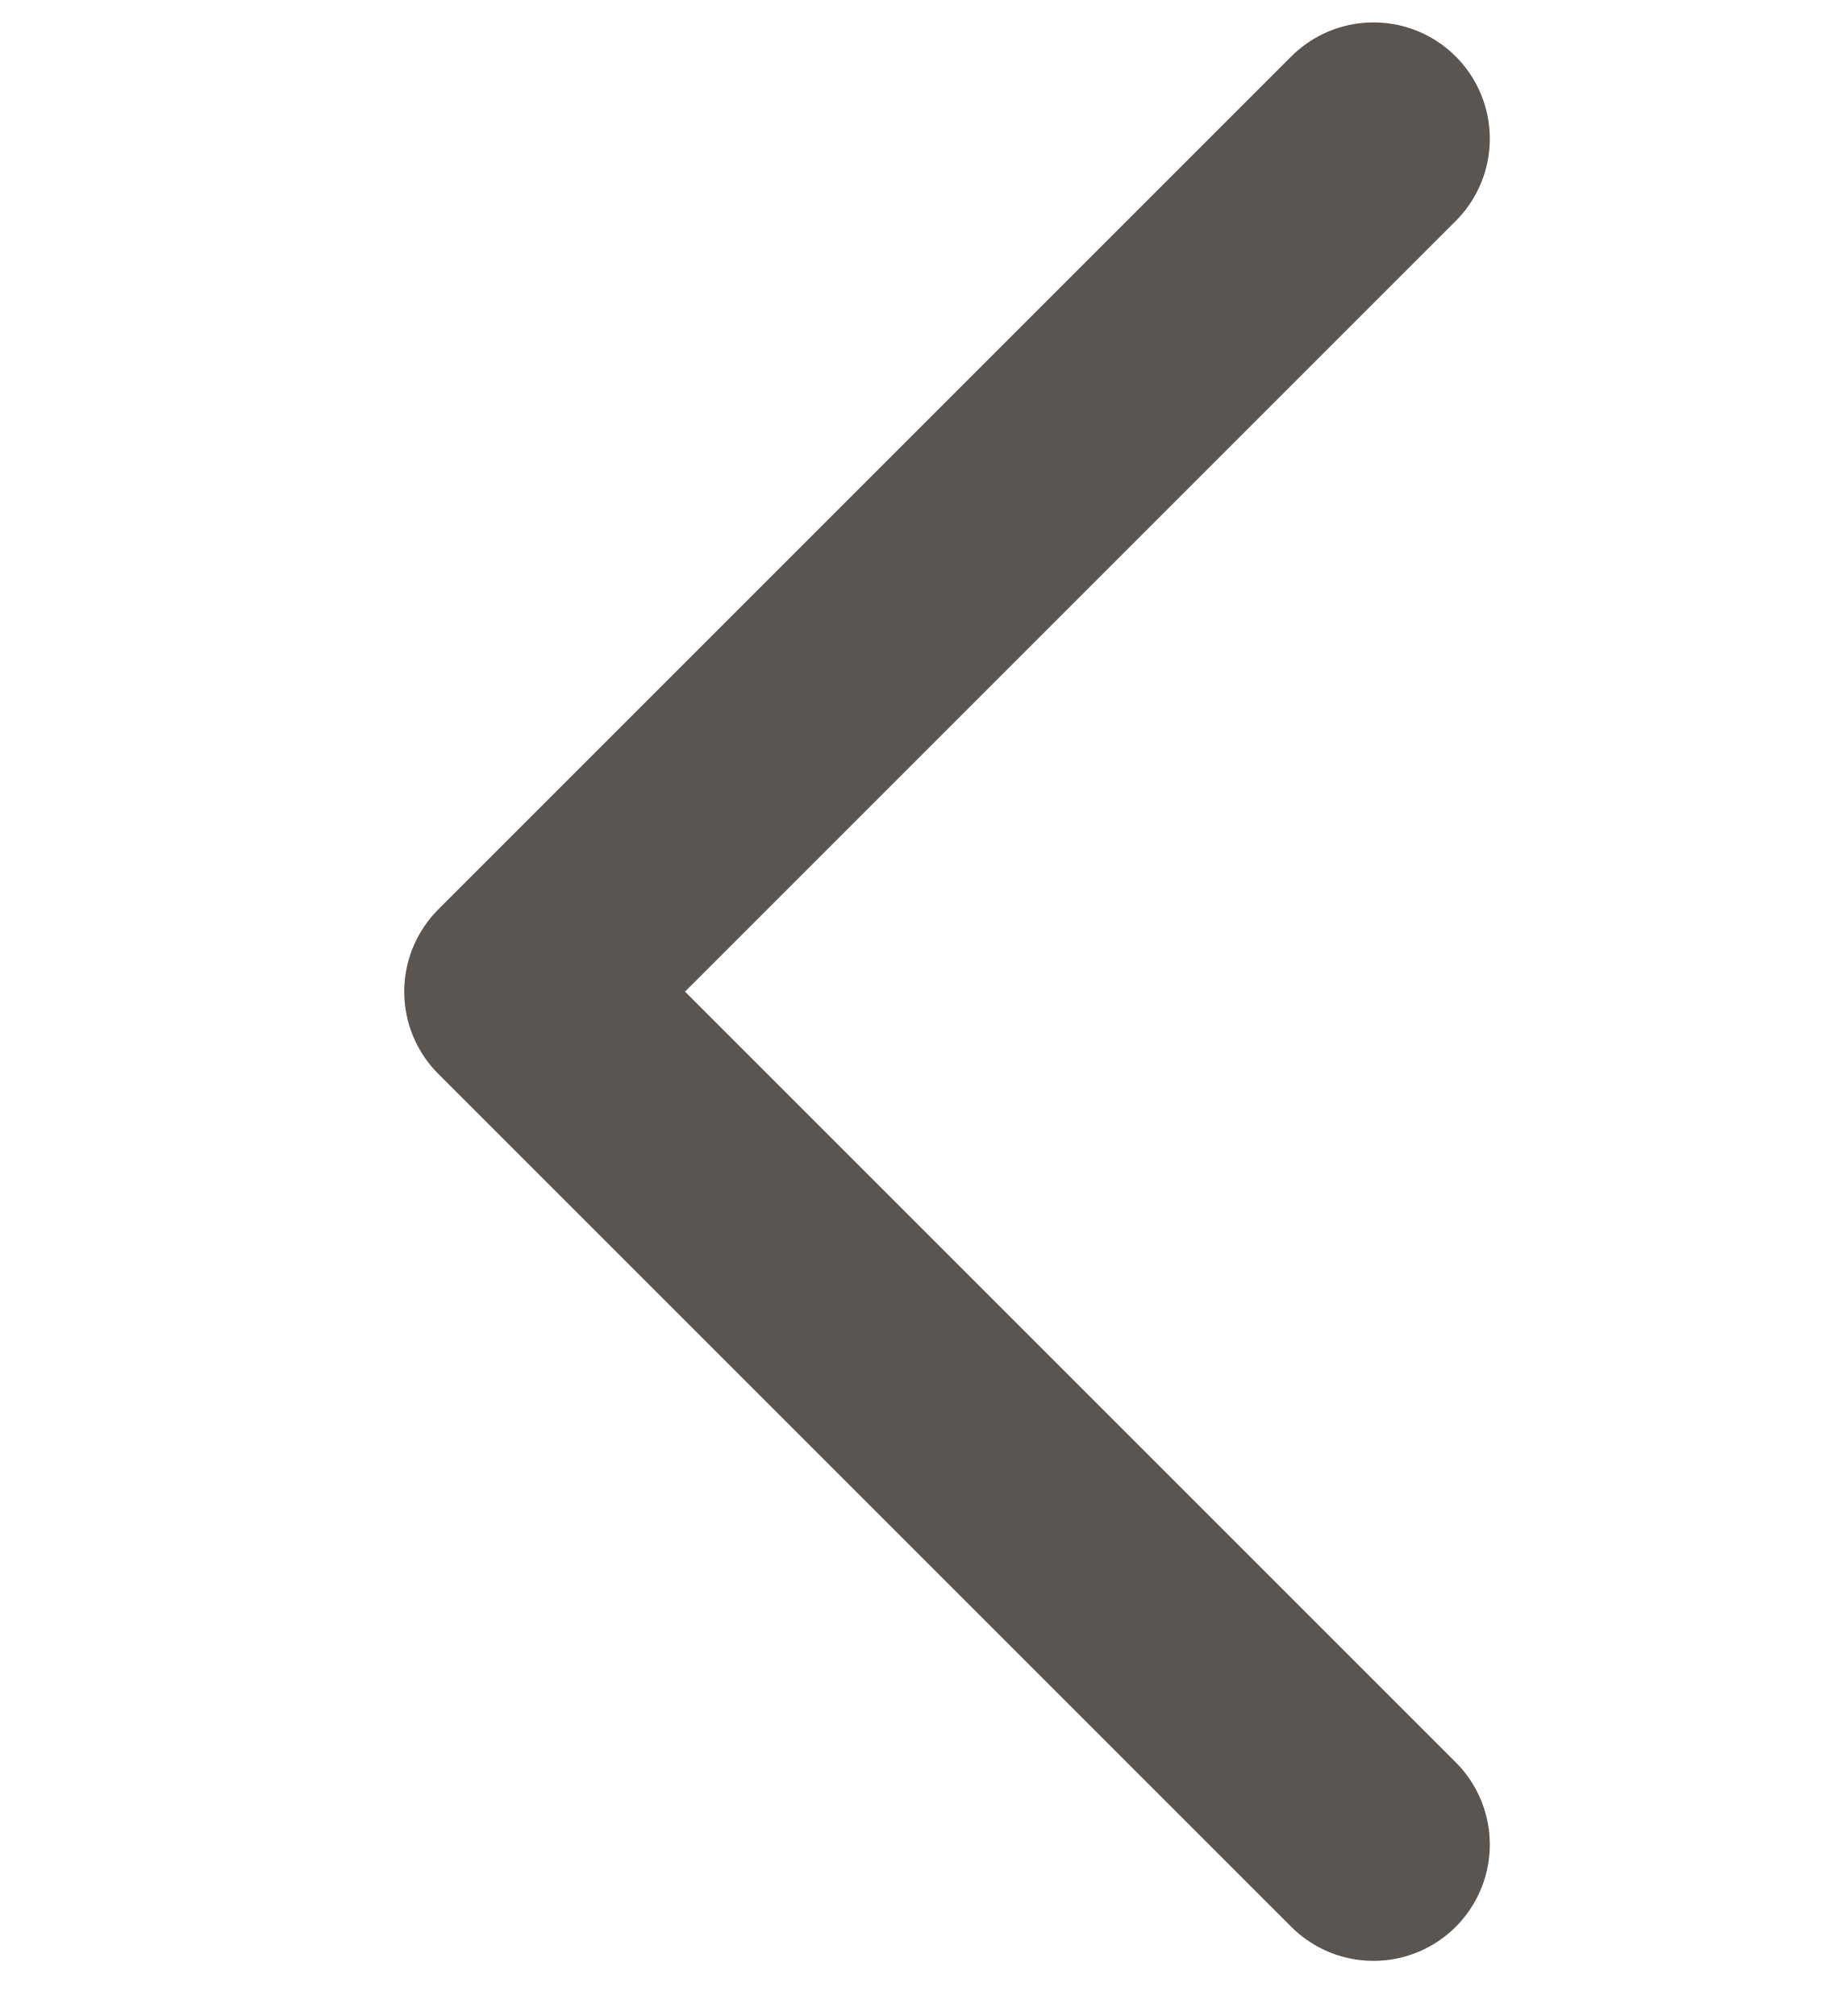
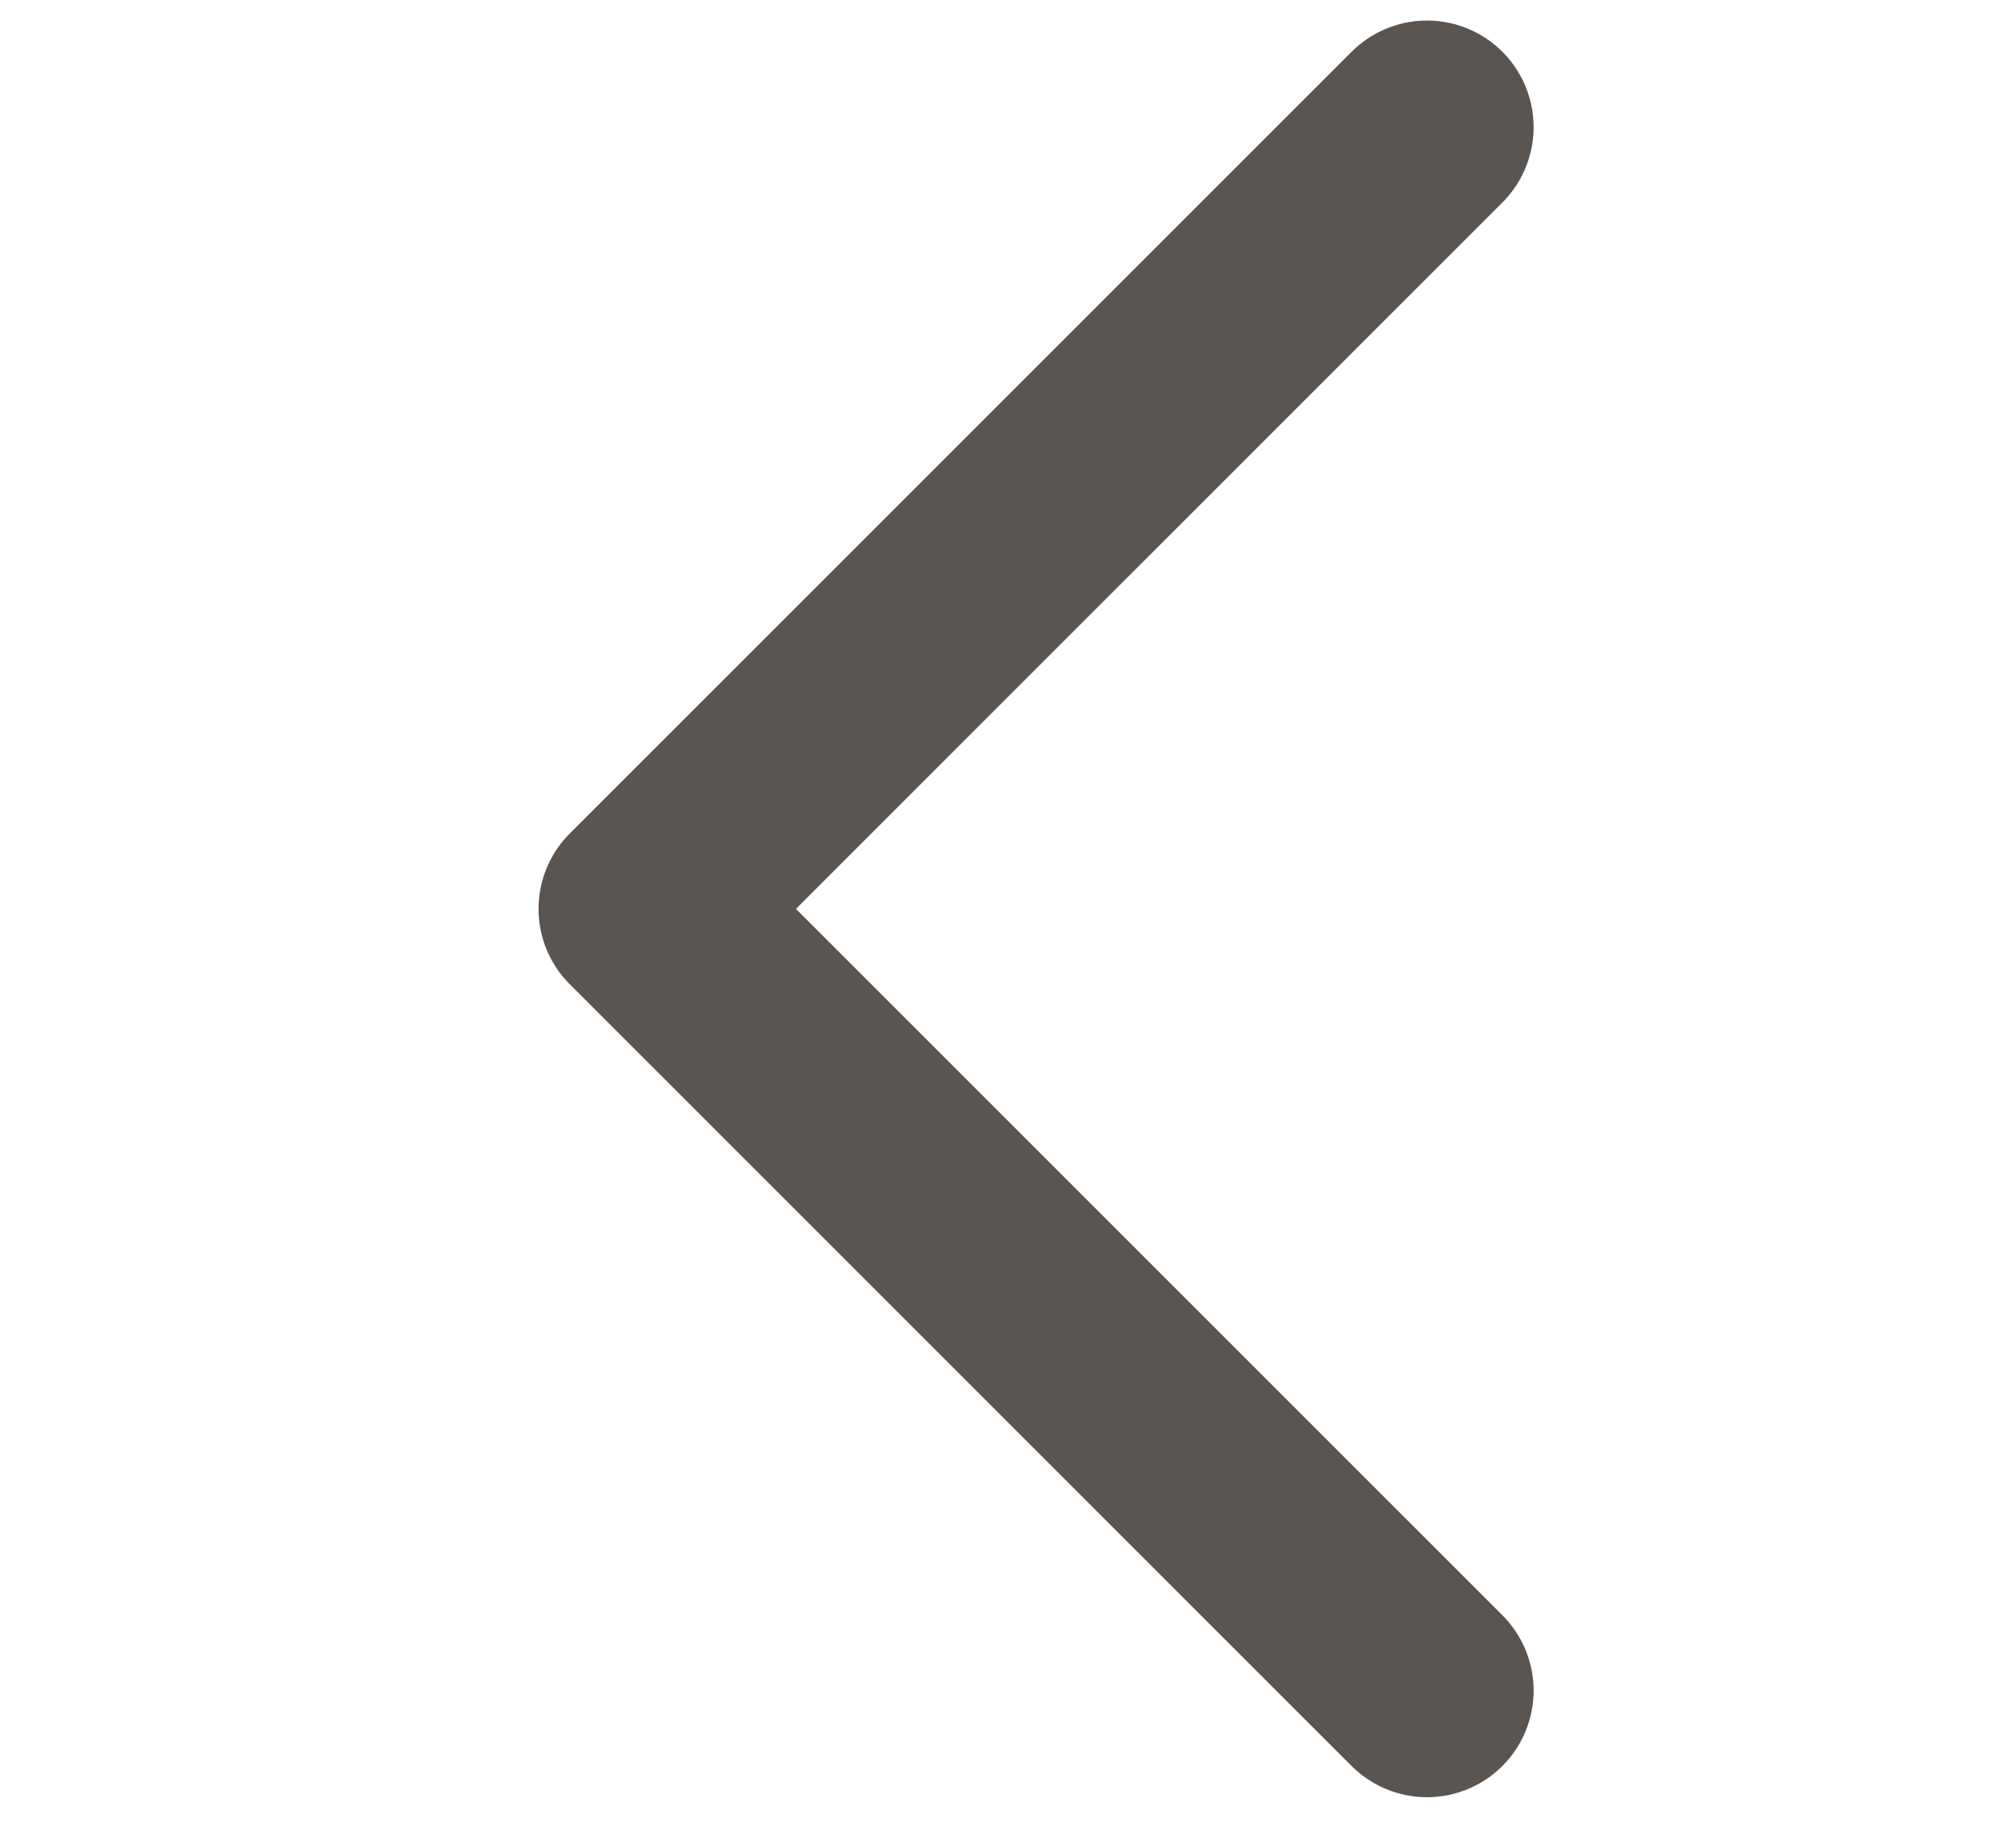
- <svg xmlns="http://www.w3.org/2000/svg" width="20" height="22" viewBox="0 0 15 26" fill="none">
+ <svg xmlns="http://www.w3.org/2000/svg" width="24" height="22" viewBox="0 0 15 26" fill="none">
  <path d="M13.395 23.789L2.395 12.789L13.395 1.789" stroke="#5A5550" stroke-width="3" stroke-linecap="round" stroke-linejoin="round" />
</svg>
